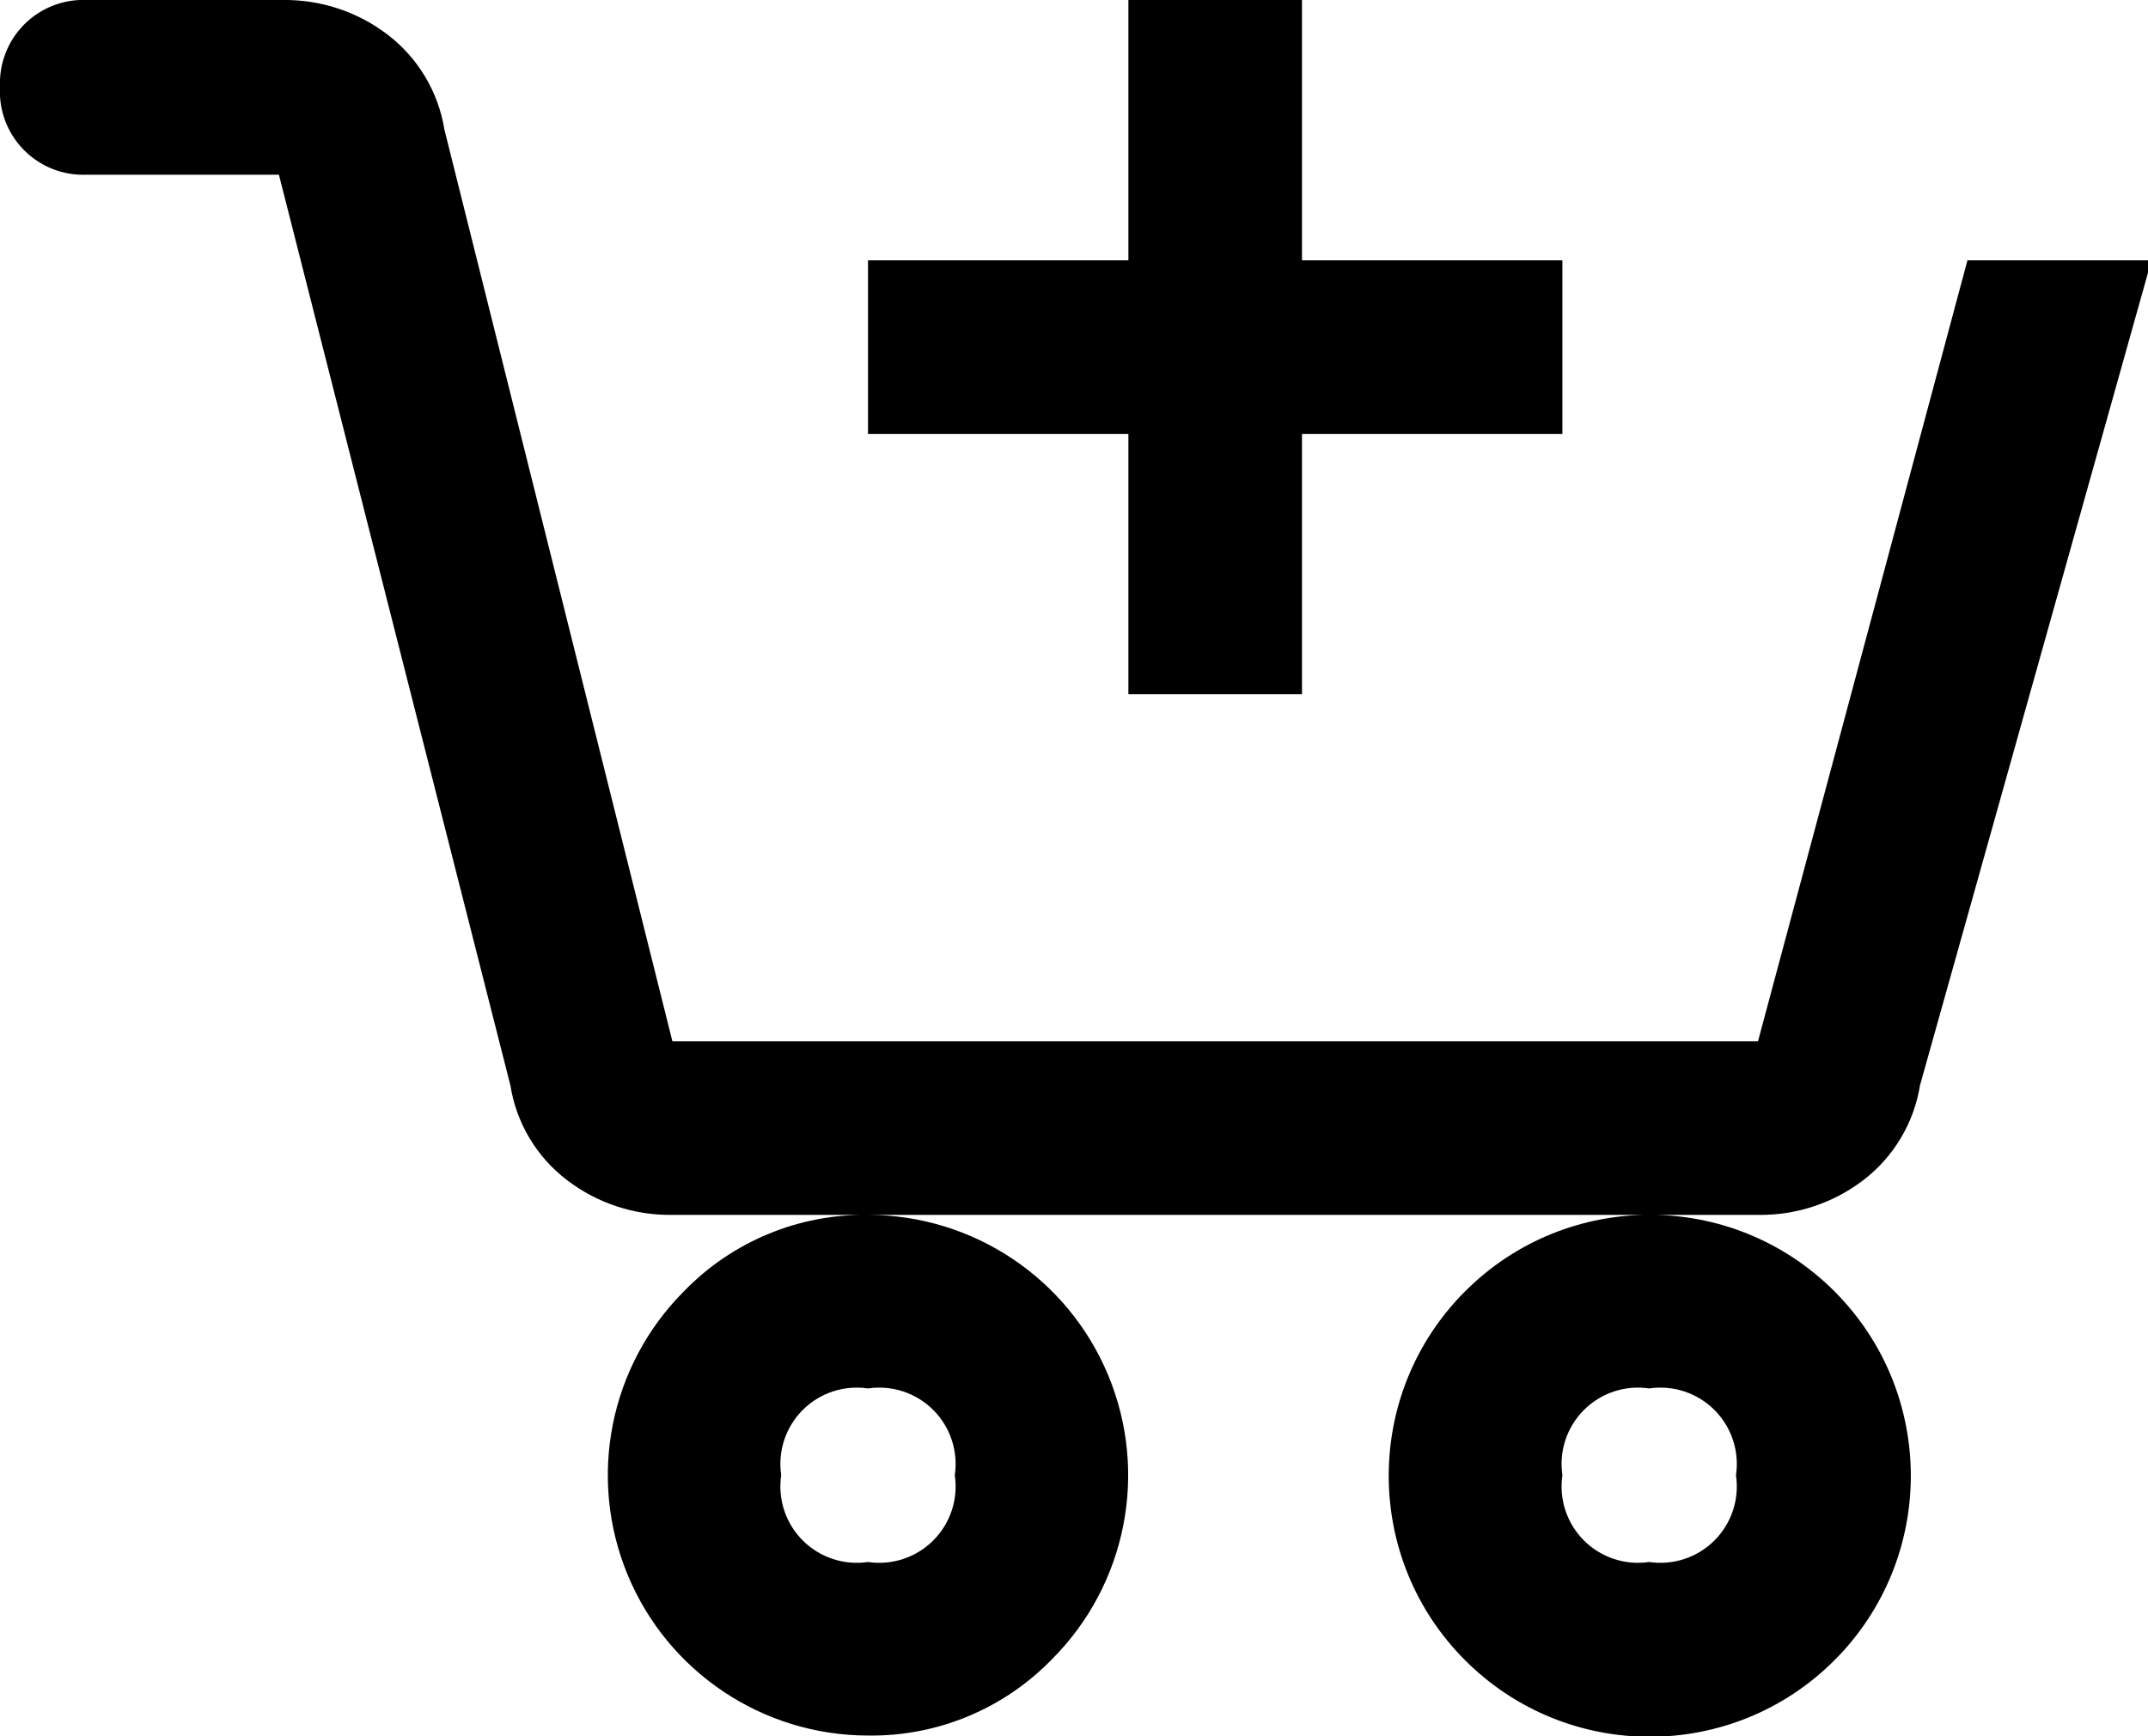
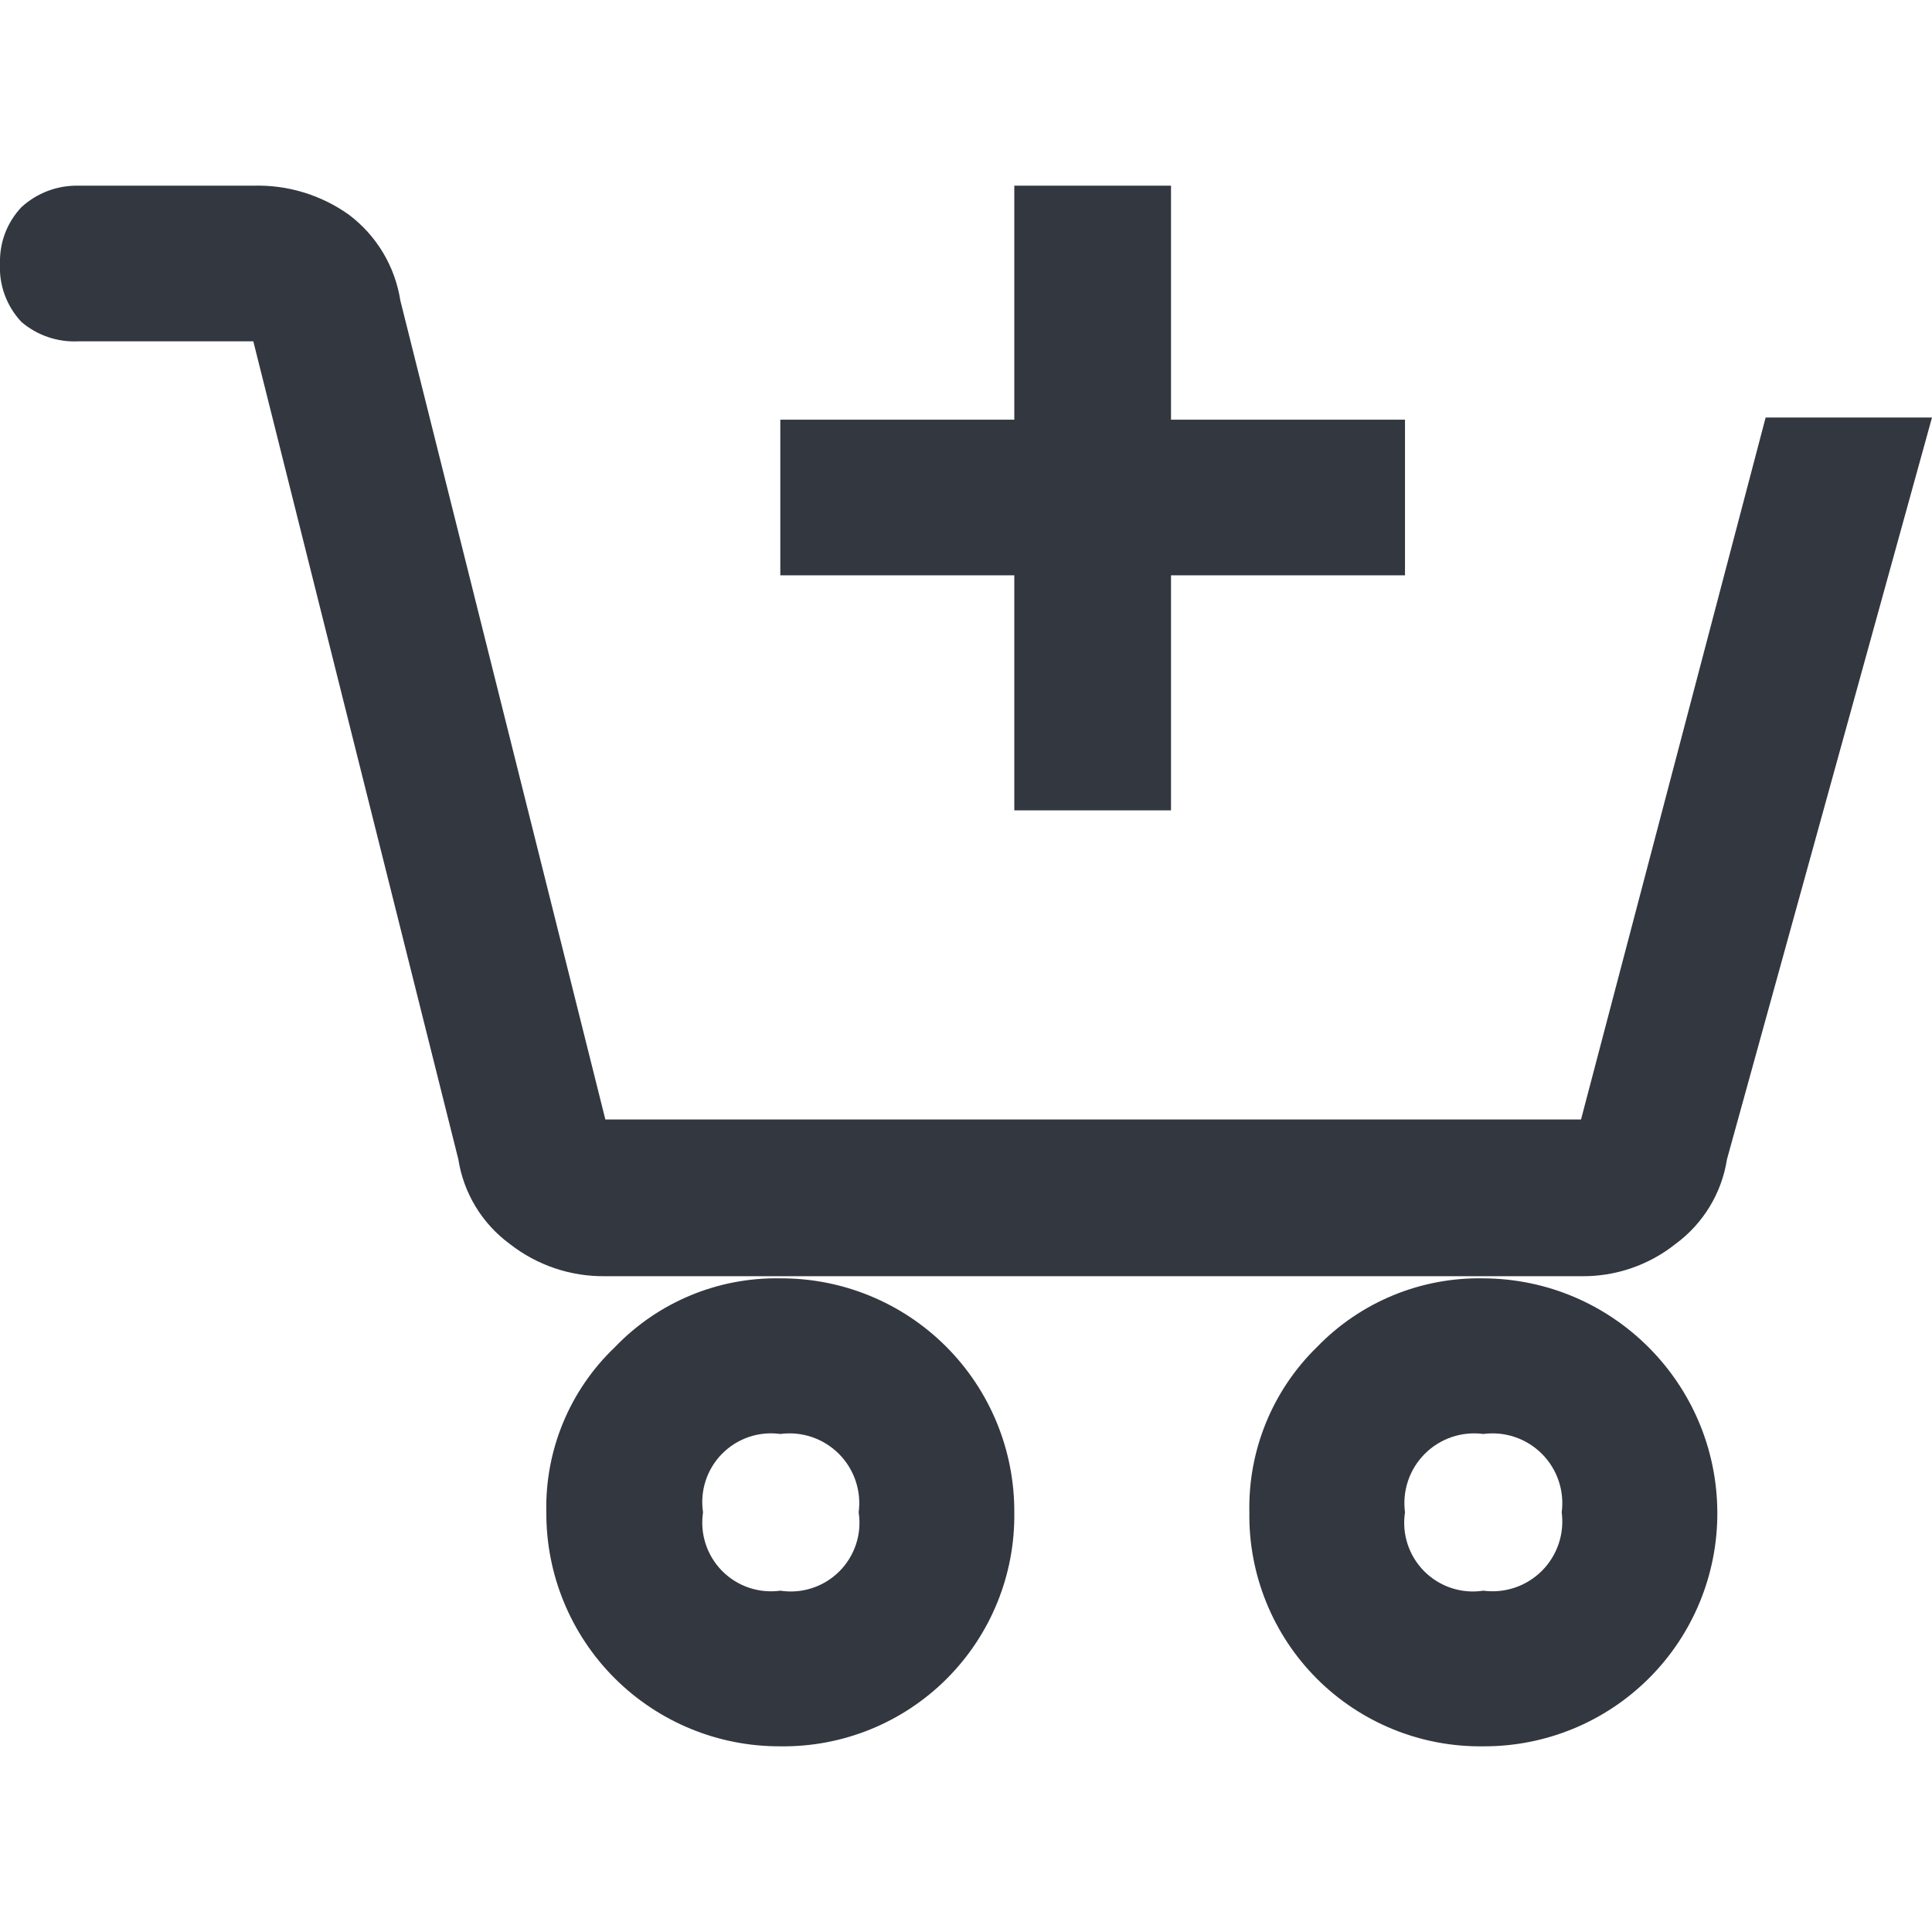
- <svg xmlns="http://www.w3.org/2000/svg" viewBox="0 0 18.56 15">
-   <path d="M.75 0h1.69a1.46 1.46 0 0 1 .91.3 1.29 1.29 0 0 1 .49.82L5.81 9h9.38L17 2.25h1.59l-2 7.13a1.29 1.29 0 0 1-.49.82 1.46 1.46 0 0 1-.91.3H5.81a1.46 1.46 0 0 1-.91-.3 1.28 1.28 0 0 1-.49-.82l-2-7.87H.75A.72.72 0 0 1 0 .75.72.72 0 0 1 .75 0zm5.16 11.16a2.17 2.17 0 0 1 1.59-.66 2.25 2.25 0 0 1 1.59 3.84A2.17 2.17 0 0 1 7.5 15a2.25 2.25 0 0 1-1.59-3.84zm2.34 1.59A.66.66 0 0 0 7.5 12a.66.66 0 0 0-.75.75.66.66 0 0 0 .75.75.66.66 0 0 0 .75-.75zM9.75 0h1.5v2.25h2.25v1.5h-2.25V6h-1.5V3.75H7.5v-1.5h2.25zm2.91 11.16a2.25 2.25 0 0 1 3.19 3.19 2.25 2.25 0 0 1-3.19-3.19zM15 12.75a.66.66 0 0 0-.75-.75.66.66 0 0 0-.75.75.66.66 0 0 0 .75.75.66.66 0 0 0 .75-.75z" />
+ <svg xmlns="http://www.w3.org/2000/svg" viewBox="0 0 18 18">
+   <defs>
+     <style>.a{fill:#333740;}</style>
+   </defs>
+   <path class="a" d="M.73,1.73H2.36A1.46,1.46,0,0,1,3.25,2a1.24,1.24,0,0,1,.48.8l1.91,7.63h9.09l1.72-6.54H18l-1.91,6.91a1.21,1.21,0,0,1-.48.79,1.38,1.38,0,0,1-.88.3H5.64a1.41,1.41,0,0,1-.89-.3,1.21,1.21,0,0,1-.48-.79L2.36,3.18H.73A.76.76,0,0,1,.2,3,.74.74,0,0,1,0,2.45a.73.73,0,0,1,.2-.52A.76.76,0,0,1,.73,1.73Zm5,10.82a2.08,2.08,0,0,1,1.54-.64,2.17,2.17,0,0,1,2.18,2.18,2.15,2.15,0,0,1-2.18,2.18,2.17,2.17,0,0,1-2.18-2.18A2.06,2.06,0,0,1,5.73,12.55ZM8,14.09a.65.65,0,0,0-.73-.73.64.64,0,0,0-.72.73.64.64,0,0,0,.72.73A.64.64,0,0,0,8,14.09ZM9.45,1.73h1.46V3.91h2.18V5.36H10.91V7.55H9.45V5.36H7.27V3.91H9.45Zm2.82,10.82a2.1,2.1,0,0,1,1.55-.64A2.19,2.19,0,0,1,16,14.09a2.17,2.17,0,0,1-2.18,2.18,2.15,2.15,0,0,1-2.18-2.18A2.09,2.09,0,0,1,12.27,12.55Zm2.28,1.54a.65.65,0,0,0-.73-.73.65.65,0,0,0-.73.73.64.64,0,0,0,.73.73A.65.65,0,0,0,14.55,14.09Z" />
</svg>
